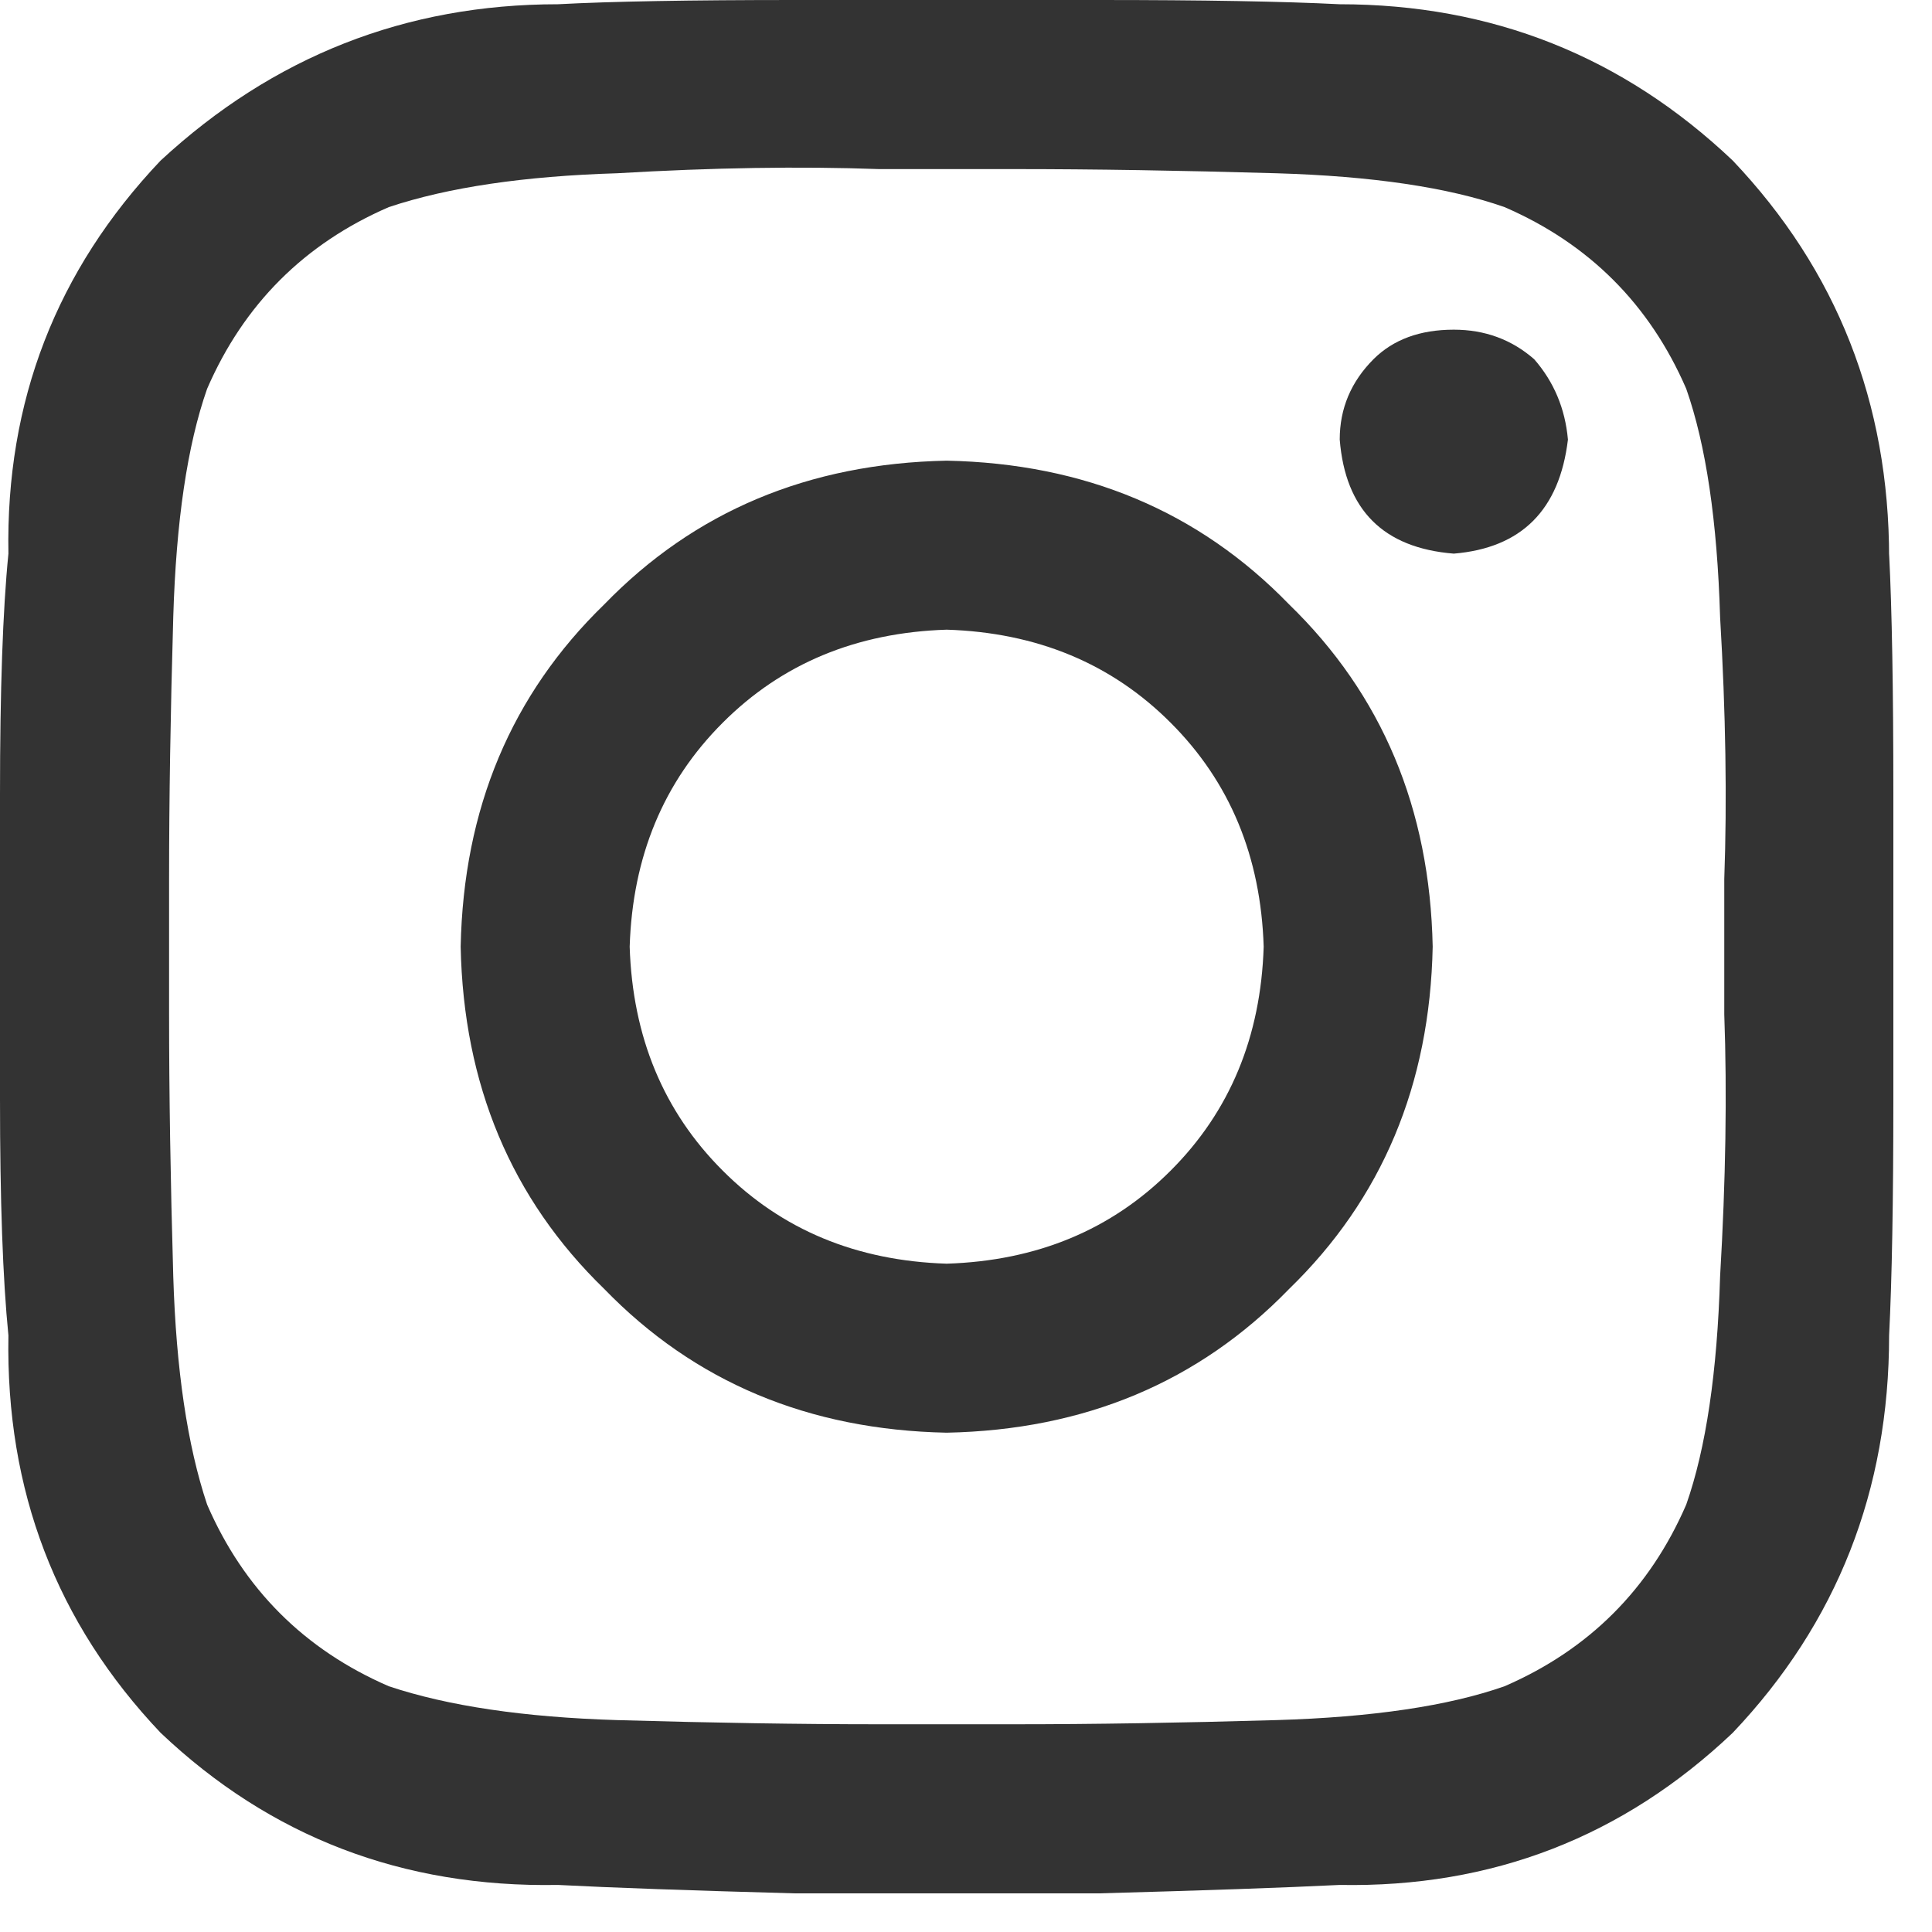
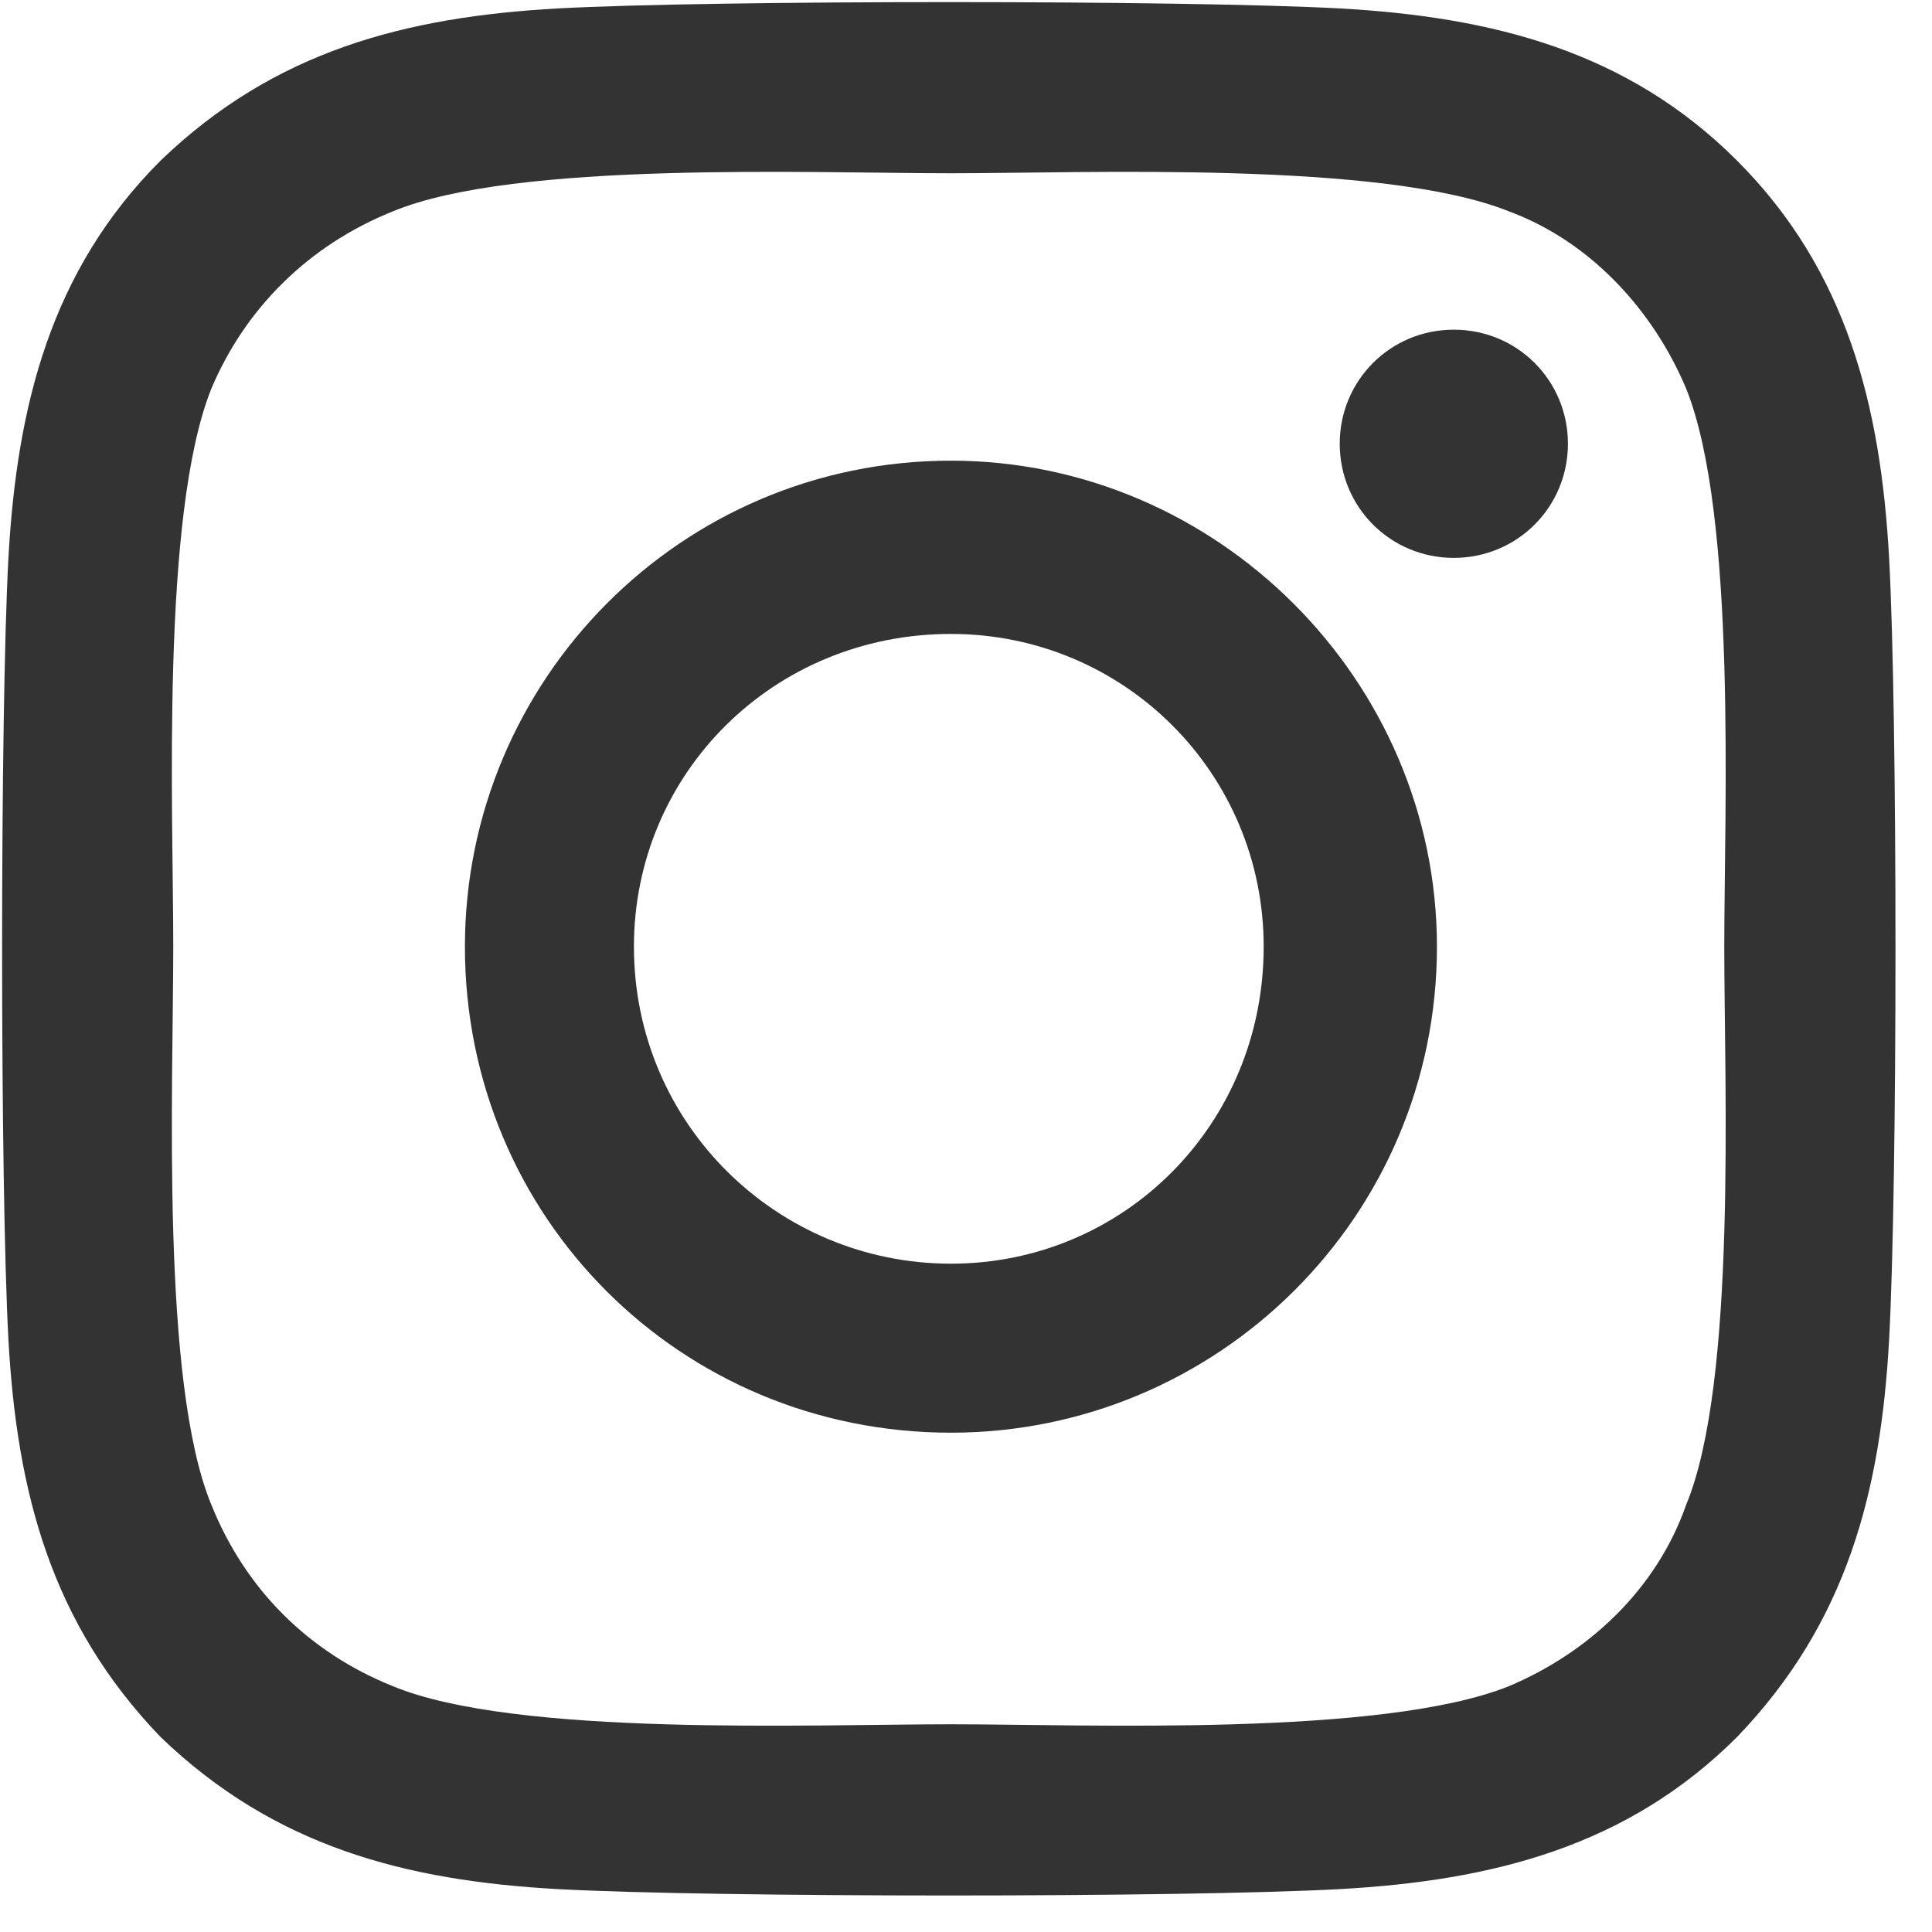
<svg xmlns="http://www.w3.org/2000/svg" width="25" height="25" viewBox="0 0 25 25" fill="none">
-   <path d="M12.25 5.961C14.037 5.997 15.513 6.617 16.68 7.82C17.883 8.987 18.503 10.463 18.539 12.25C18.503 14.037 17.883 15.513 16.68 16.68C15.513 17.883 14.037 18.503 12.25 18.539C10.463 18.503 8.987 17.883 7.82 16.68C6.617 15.513 5.997 14.037 5.961 12.25C5.997 10.463 6.617 8.987 7.82 7.82C8.987 6.617 10.463 5.997 12.25 5.961ZM12.25 16.352C13.417 16.315 14.383 15.914 15.148 15.148C15.914 14.383 16.315 13.417 16.352 12.25C16.315 11.083 15.914 10.117 15.148 9.352C14.383 8.586 13.417 8.185 12.25 8.148C11.083 8.185 10.117 8.586 9.352 9.352C8.586 10.117 8.185 11.083 8.148 12.25C8.185 13.417 8.586 14.383 9.352 15.148C10.117 15.914 11.083 16.315 12.25 16.352ZM20.289 5.688C20.253 5.286 20.107 4.94 19.852 4.648C19.56 4.393 19.213 4.266 18.812 4.266C18.375 4.266 18.029 4.393 17.773 4.648C17.482 4.94 17.336 5.286 17.336 5.688C17.409 6.599 17.901 7.091 18.812 7.164C19.688 7.091 20.18 6.599 20.289 5.688ZM24.445 7.219V7.164C24.482 7.893 24.5 8.932 24.5 10.281C24.5 11.594 24.5 12.906 24.5 14.219C24.5 15.531 24.482 16.552 24.445 17.281C24.445 19.287 23.771 21 22.422 22.422C21 23.771 19.305 24.427 17.336 24.391C16.607 24.427 15.568 24.463 14.219 24.5C12.906 24.5 11.594 24.5 10.281 24.5C8.932 24.463 7.911 24.427 7.219 24.391C5.214 24.427 3.5 23.771 2.078 22.422C0.729 21 0.073 19.287 0.109 17.281C0.036 16.552 0 15.531 0 14.219C0 12.906 0 11.594 0 10.281C0 8.932 0.036 7.893 0.109 7.164C0.073 5.195 0.729 3.5 2.078 2.078C3.536 0.729 5.25 0.055 7.219 0.055C7.911 0.018 8.932 0 10.281 0C11.594 0 12.906 0 14.219 0C15.568 0 16.607 0.018 17.336 0.055C19.305 0.055 21 0.729 22.422 2.078C23.771 3.5 24.445 5.214 24.445 7.219ZM21.82 19.469C22.076 18.74 22.221 17.755 22.258 16.516C22.331 15.276 22.349 14.146 22.312 13.125C22.312 12.797 22.312 12.505 22.312 12.25C22.312 11.995 22.312 11.703 22.312 11.375C22.349 10.354 22.331 9.224 22.258 7.984C22.221 6.745 22.076 5.76 21.82 5.031C21.346 3.938 20.562 3.154 19.469 2.68C18.74 2.424 17.755 2.279 16.516 2.242C15.276 2.206 14.146 2.188 13.125 2.188C12.797 2.188 12.505 2.188 12.25 2.188C11.995 2.188 11.703 2.188 11.375 2.188C10.354 2.151 9.224 2.169 7.984 2.242C6.781 2.279 5.797 2.424 5.031 2.68C3.938 3.154 3.154 3.938 2.68 5.031C2.424 5.76 2.279 6.745 2.242 7.984C2.206 9.224 2.188 10.354 2.188 11.375C2.188 11.703 2.188 11.995 2.188 12.25C2.188 12.505 2.188 12.797 2.188 13.125C2.188 14.146 2.206 15.276 2.242 16.516C2.279 17.719 2.424 18.703 2.68 19.469C3.154 20.562 3.938 21.346 5.031 21.82C5.797 22.076 6.781 22.221 7.984 22.258C9.224 22.294 10.354 22.312 11.375 22.312C11.703 22.312 11.995 22.312 12.25 22.312C12.505 22.312 12.797 22.312 13.125 22.312C14.146 22.312 15.276 22.294 16.516 22.258C17.755 22.221 18.74 22.076 19.469 21.82C20.562 21.346 21.346 20.562 21.82 19.469Z" fill="#333333" />
+   <path id="f16d" d="M12.305 5.961C15.75 5.961 18.594 8.805 18.594 12.25C18.594 15.75 15.75 18.539 12.305 18.539C8.805 18.539 6.016 15.75 6.016 12.25C6.016 8.805 8.805 5.961 12.305 5.961ZM12.305 16.352C14.547 16.352 16.352 14.547 16.352 12.25C16.352 10.008 14.547 8.203 12.305 8.203C10.008 8.203 8.203 10.008 8.203 12.25C8.203 14.547 10.062 16.352 12.305 16.352ZM20.289 5.742C20.289 4.922 19.633 4.266 18.812 4.266C17.992 4.266 17.336 4.922 17.336 5.742C17.336 6.562 17.992 7.219 18.812 7.219C19.633 7.219 20.289 6.562 20.289 5.742ZM24.445 7.219C24.555 9.242 24.555 15.312 24.445 17.336C24.336 19.305 23.898 21 22.477 22.477C21.055 23.898 19.305 24.336 17.336 24.445C15.312 24.555 9.242 24.555 7.219 24.445C5.25 24.336 3.555 23.898 2.078 22.477C0.656 21 0.219 19.305 0.109 17.336C0 15.312 0 9.242 0.109 7.219C0.219 5.25 0.656 3.5 2.078 2.078C3.555 0.656 5.25 0.219 7.219 0.109C9.242 0 15.312 0 17.336 0.109C19.305 0.219 21.055 0.656 22.477 2.078C23.898 3.5 24.336 5.25 24.445 7.219ZM21.82 19.469C22.477 17.883 22.312 14.055 22.312 12.25C22.312 10.5 22.477 6.672 21.82 5.031C21.383 3.992 20.562 3.117 19.523 2.734C17.883 2.078 14.055 2.242 12.305 2.242C10.5 2.242 6.672 2.078 5.086 2.734C3.992 3.172 3.172 3.992 2.734 5.031C2.078 6.672 2.242 10.5 2.242 12.25C2.242 14.055 2.078 17.883 2.734 19.469C3.172 20.562 3.992 21.383 5.086 21.82C6.672 22.477 10.5 22.312 12.305 22.312C14.055 22.312 17.883 22.477 19.523 21.82C20.562 21.383 21.438 20.562 21.82 19.469Z" fill="#333333" />
</svg>
